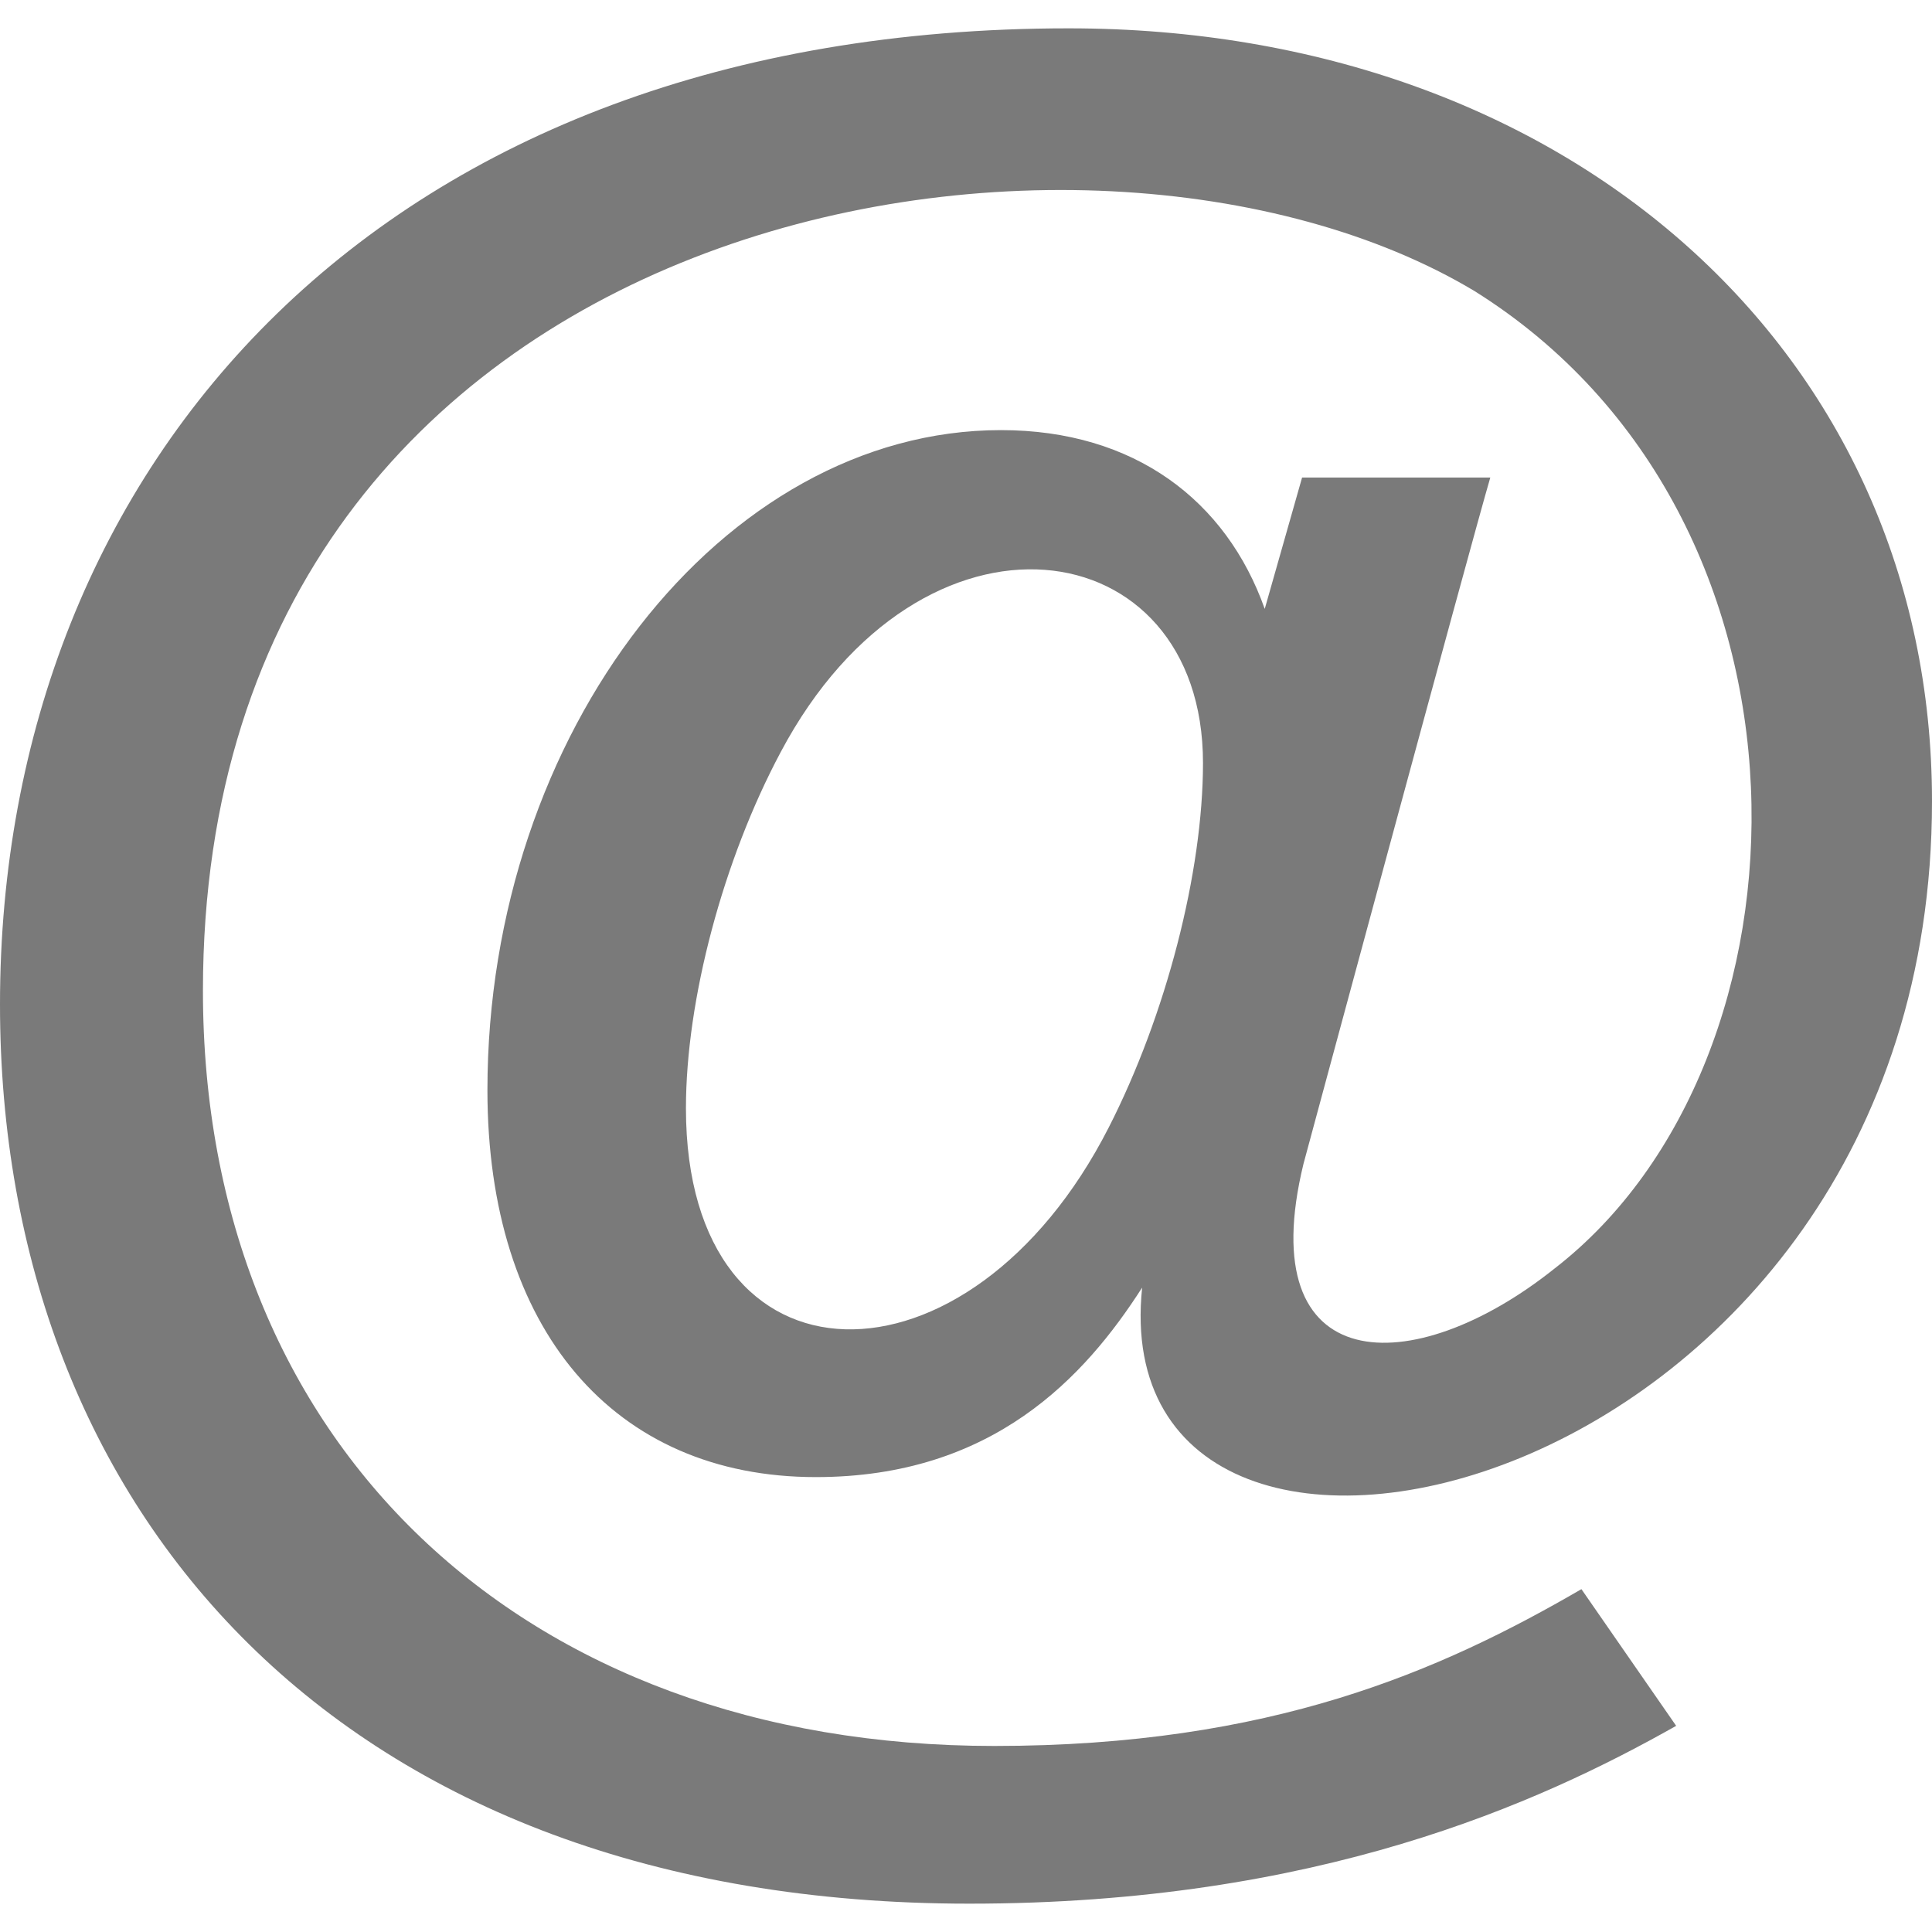
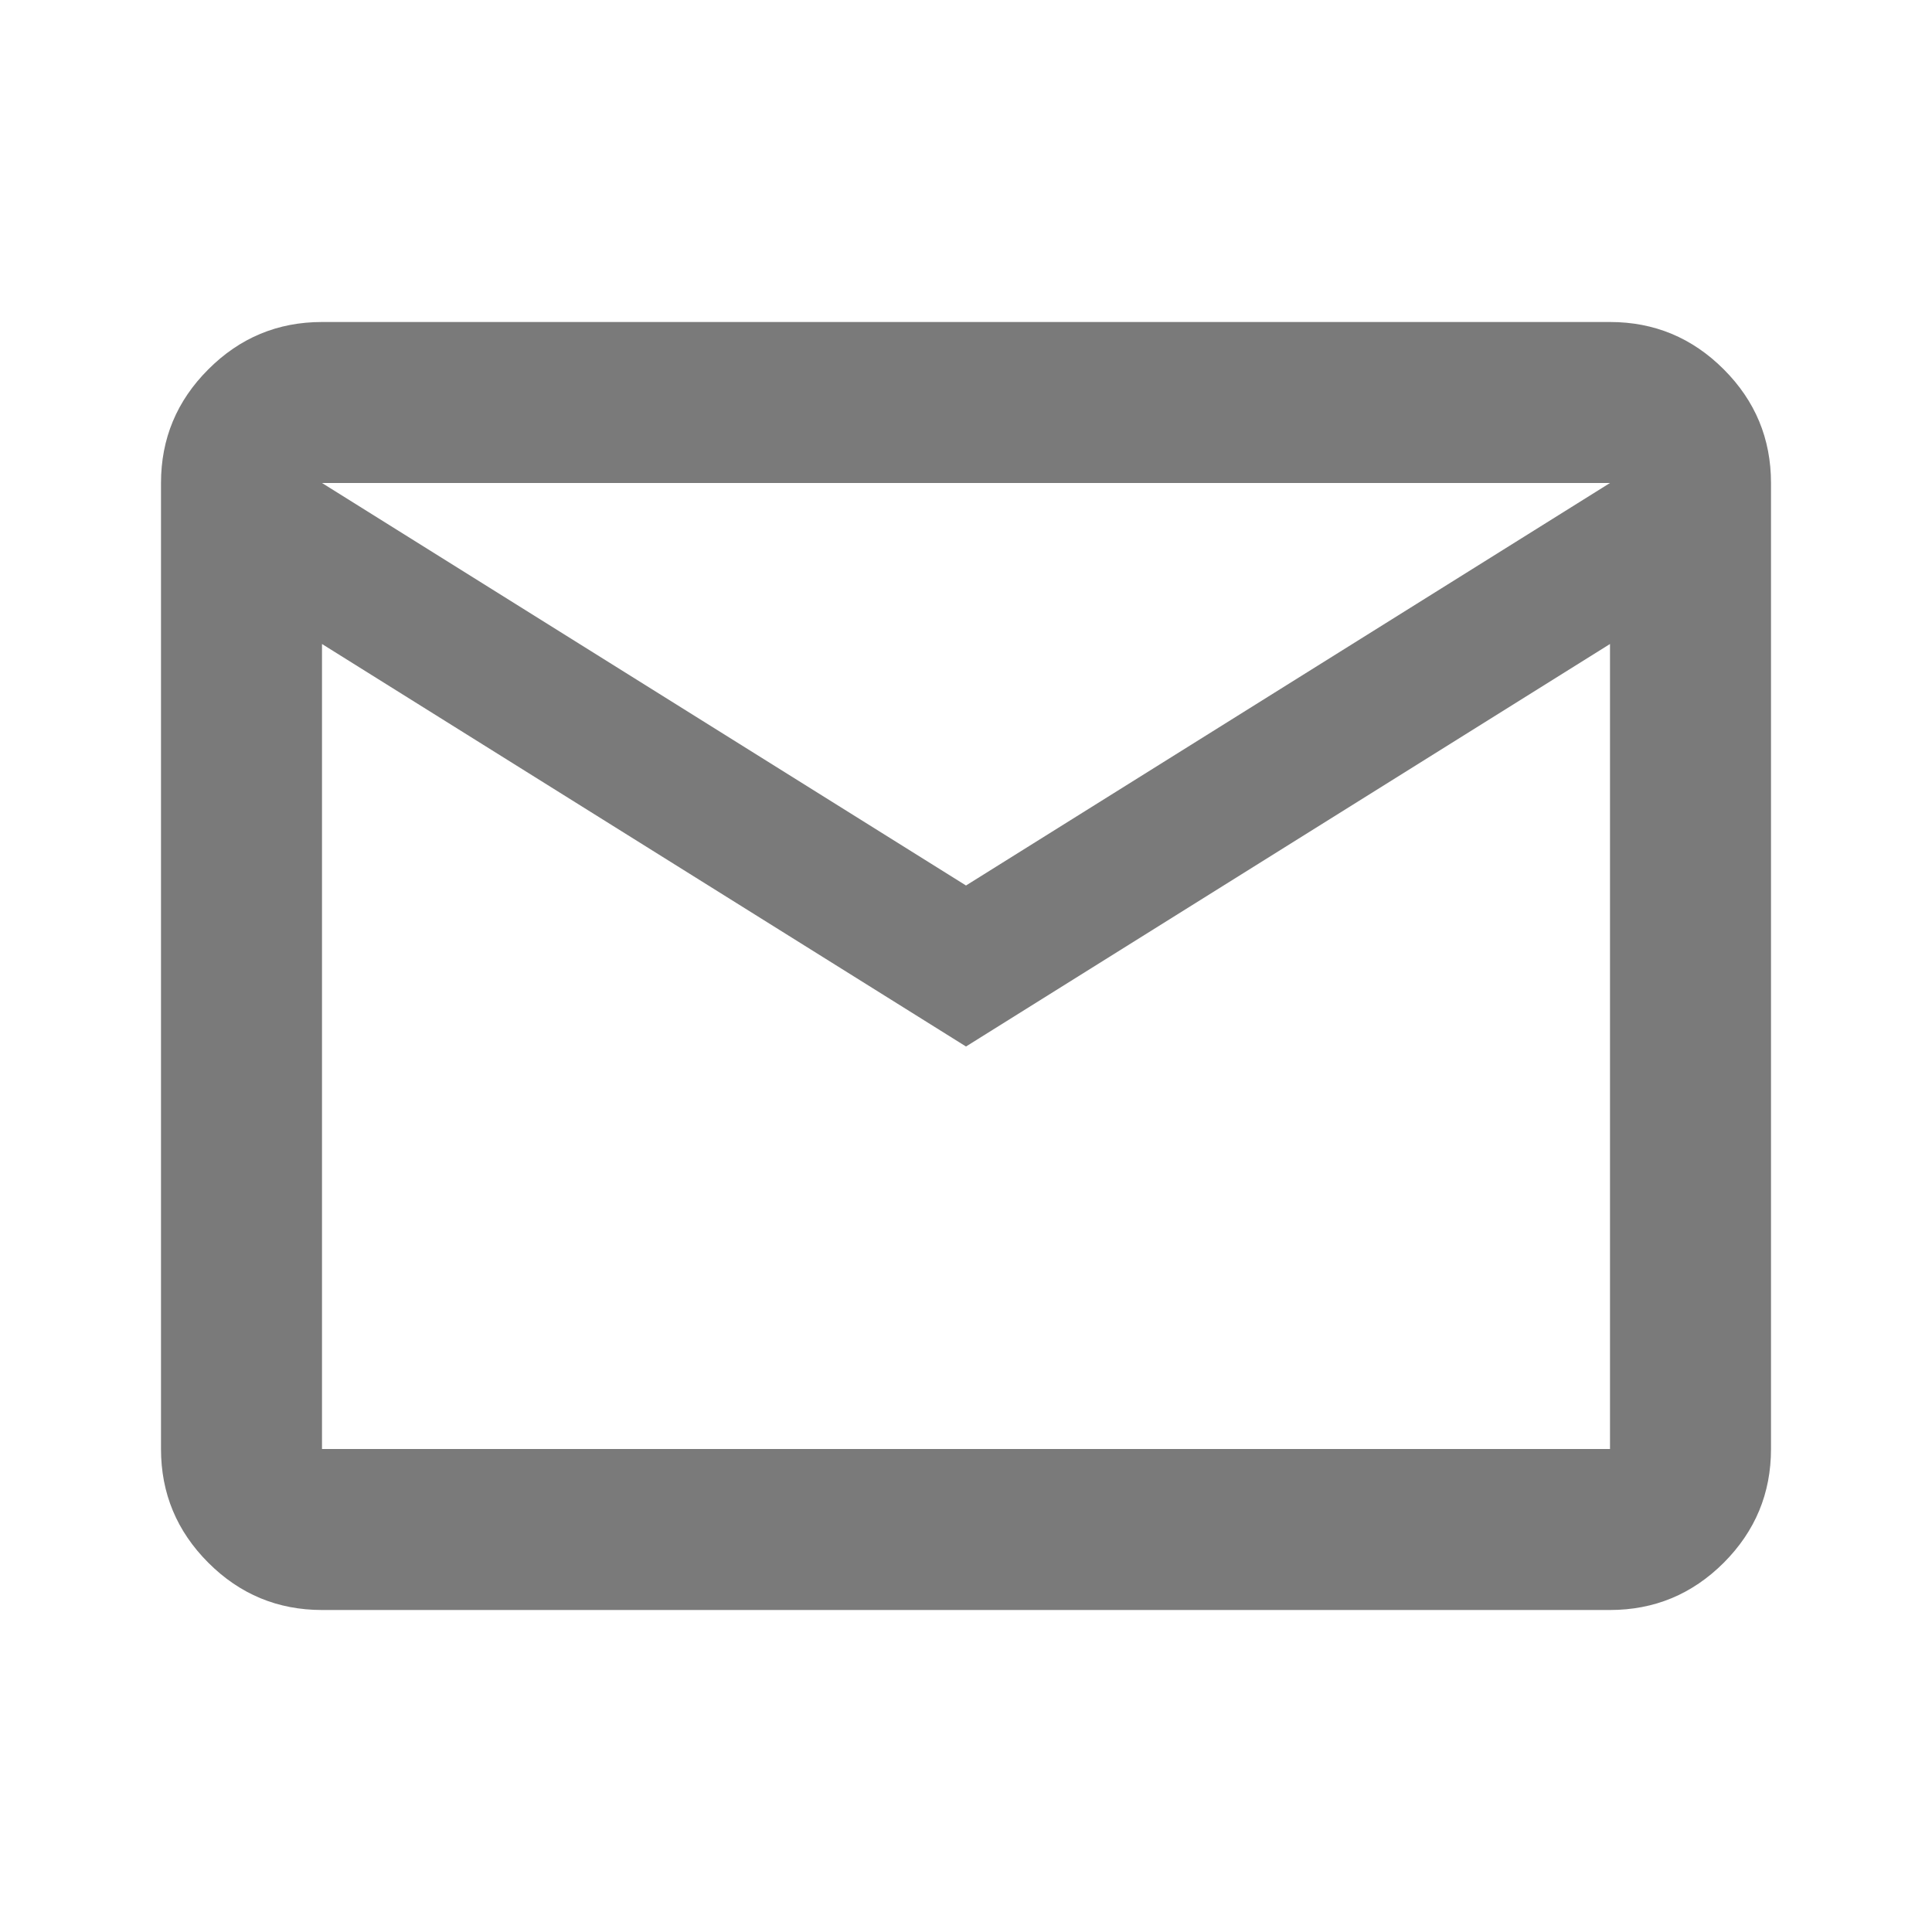
- <svg xmlns="http://www.w3.org/2000/svg" width="24" height="24" viewBox="0 0 24 24">
-   <path fill="#7a7a7a" d="M12.042 23.648c-7.813 0-12.042-4.876-12.042-11.171 0-6.727 4.762-12.125 13.276-12.125 6.214 0 10.724 4.038 10.724 9.601 0 8.712-10.33 11.012-9.812 6.042-.71 1.108-1.854 2.354-4.053 2.354-2.516 0-4.08-1.842-4.08-4.807 0-4.444 2.921-8.199 6.379-8.199 1.659 0 2.8.876 3.277 2.221l.464-1.632h2.338c-.244.832-2.321 8.527-2.321 8.527-.648 2.666 1.35 2.713 3.122 1.297 3.329-2.58 3.501-9.327-.998-12.141-4.821-2.891-15.795-1.102-15.795 8.693 0 5.611 3.95 9.381 9.829 9.381 3.436 0 5.542-.93 7.295-1.948l1.177 1.698c-1.711.966-4.461 2.209-8.78 2.209zm-2.344-14.305c-.715 1.34-1.177 3.076-1.177 4.424 0 3.61 3.522 3.633 5.252.239.712-1.394 1.171-3.171 1.171-4.529 0-2.917-3.495-3.434-5.246-.134z" />
+ <svg xmlns="http://www.w3.org/2000/svg" height="24" width="24">
+   <path fill="#7a7a7a" d="M4 20q-.825 0-1.412-.587Q2 18.825 2 18V6q0-.825.588-1.412Q3.175 4 4 4h16q.825 0 1.413.588Q22 5.175 22 6v12q0 .825-.587 1.413Q20.825 20 20 20Zm8-7L4 8v10h16V8Zm0-2 8-5H4ZM4 8V6v12Z" />
</svg>
